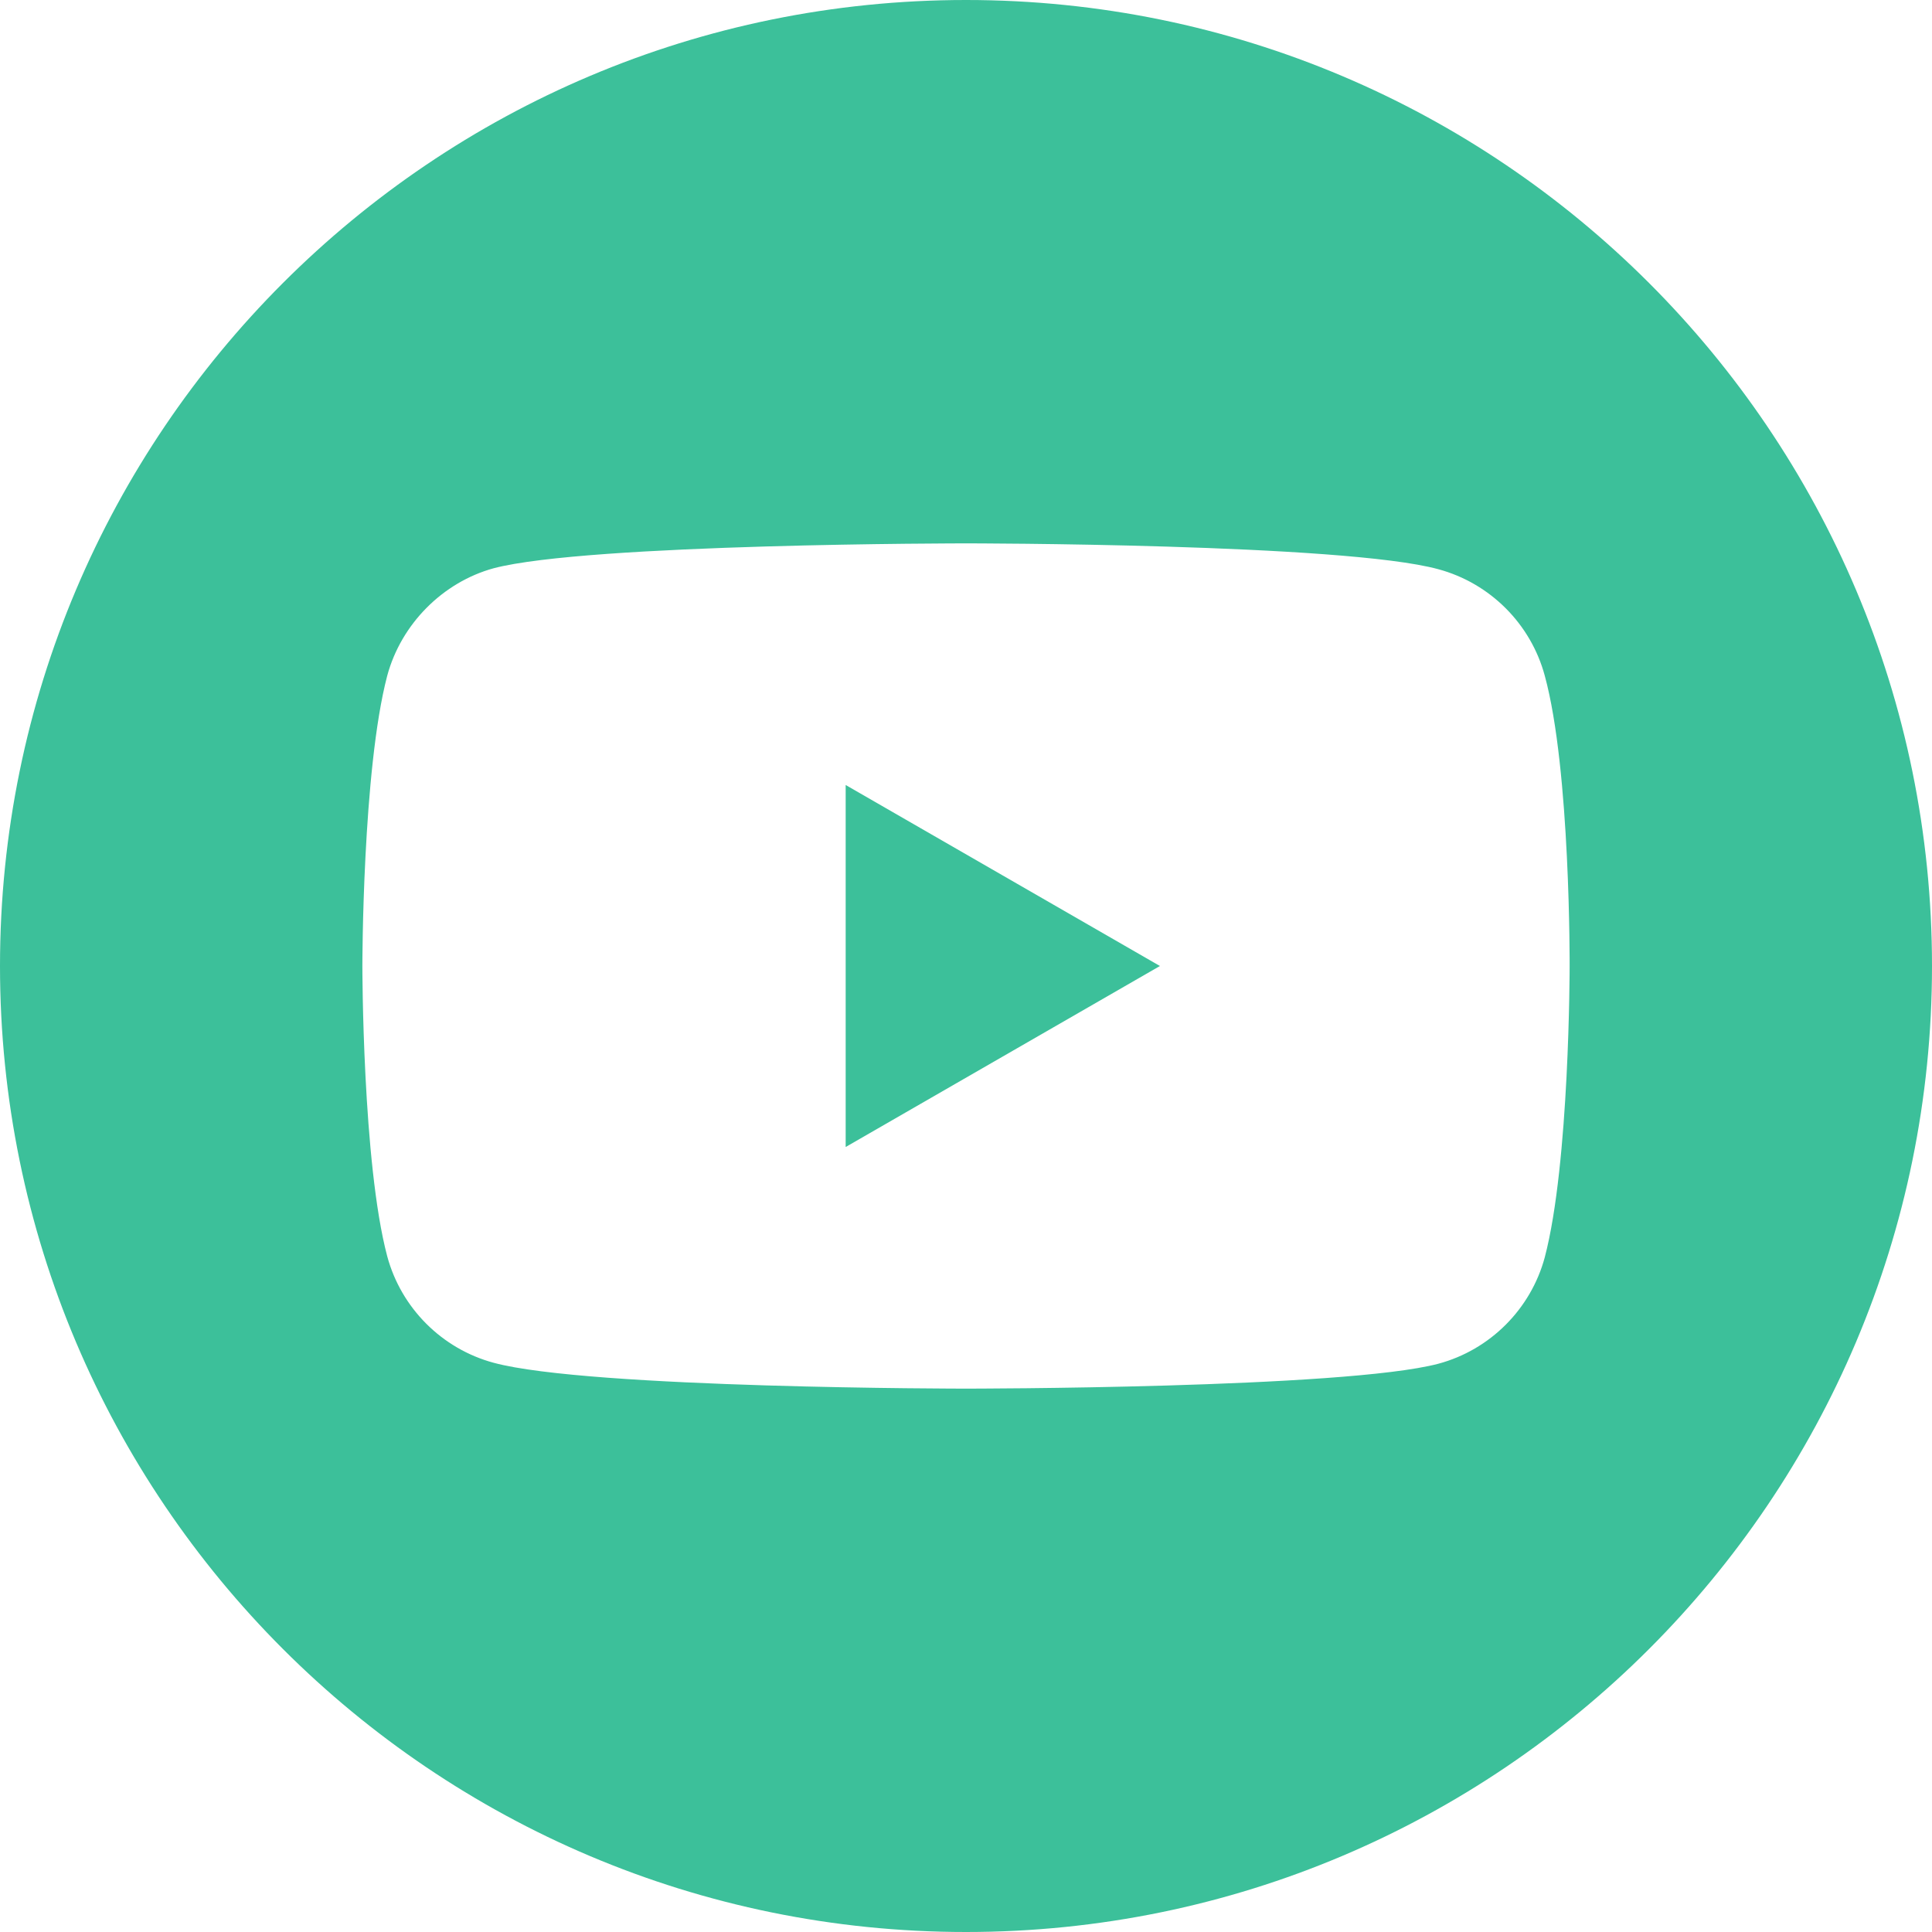
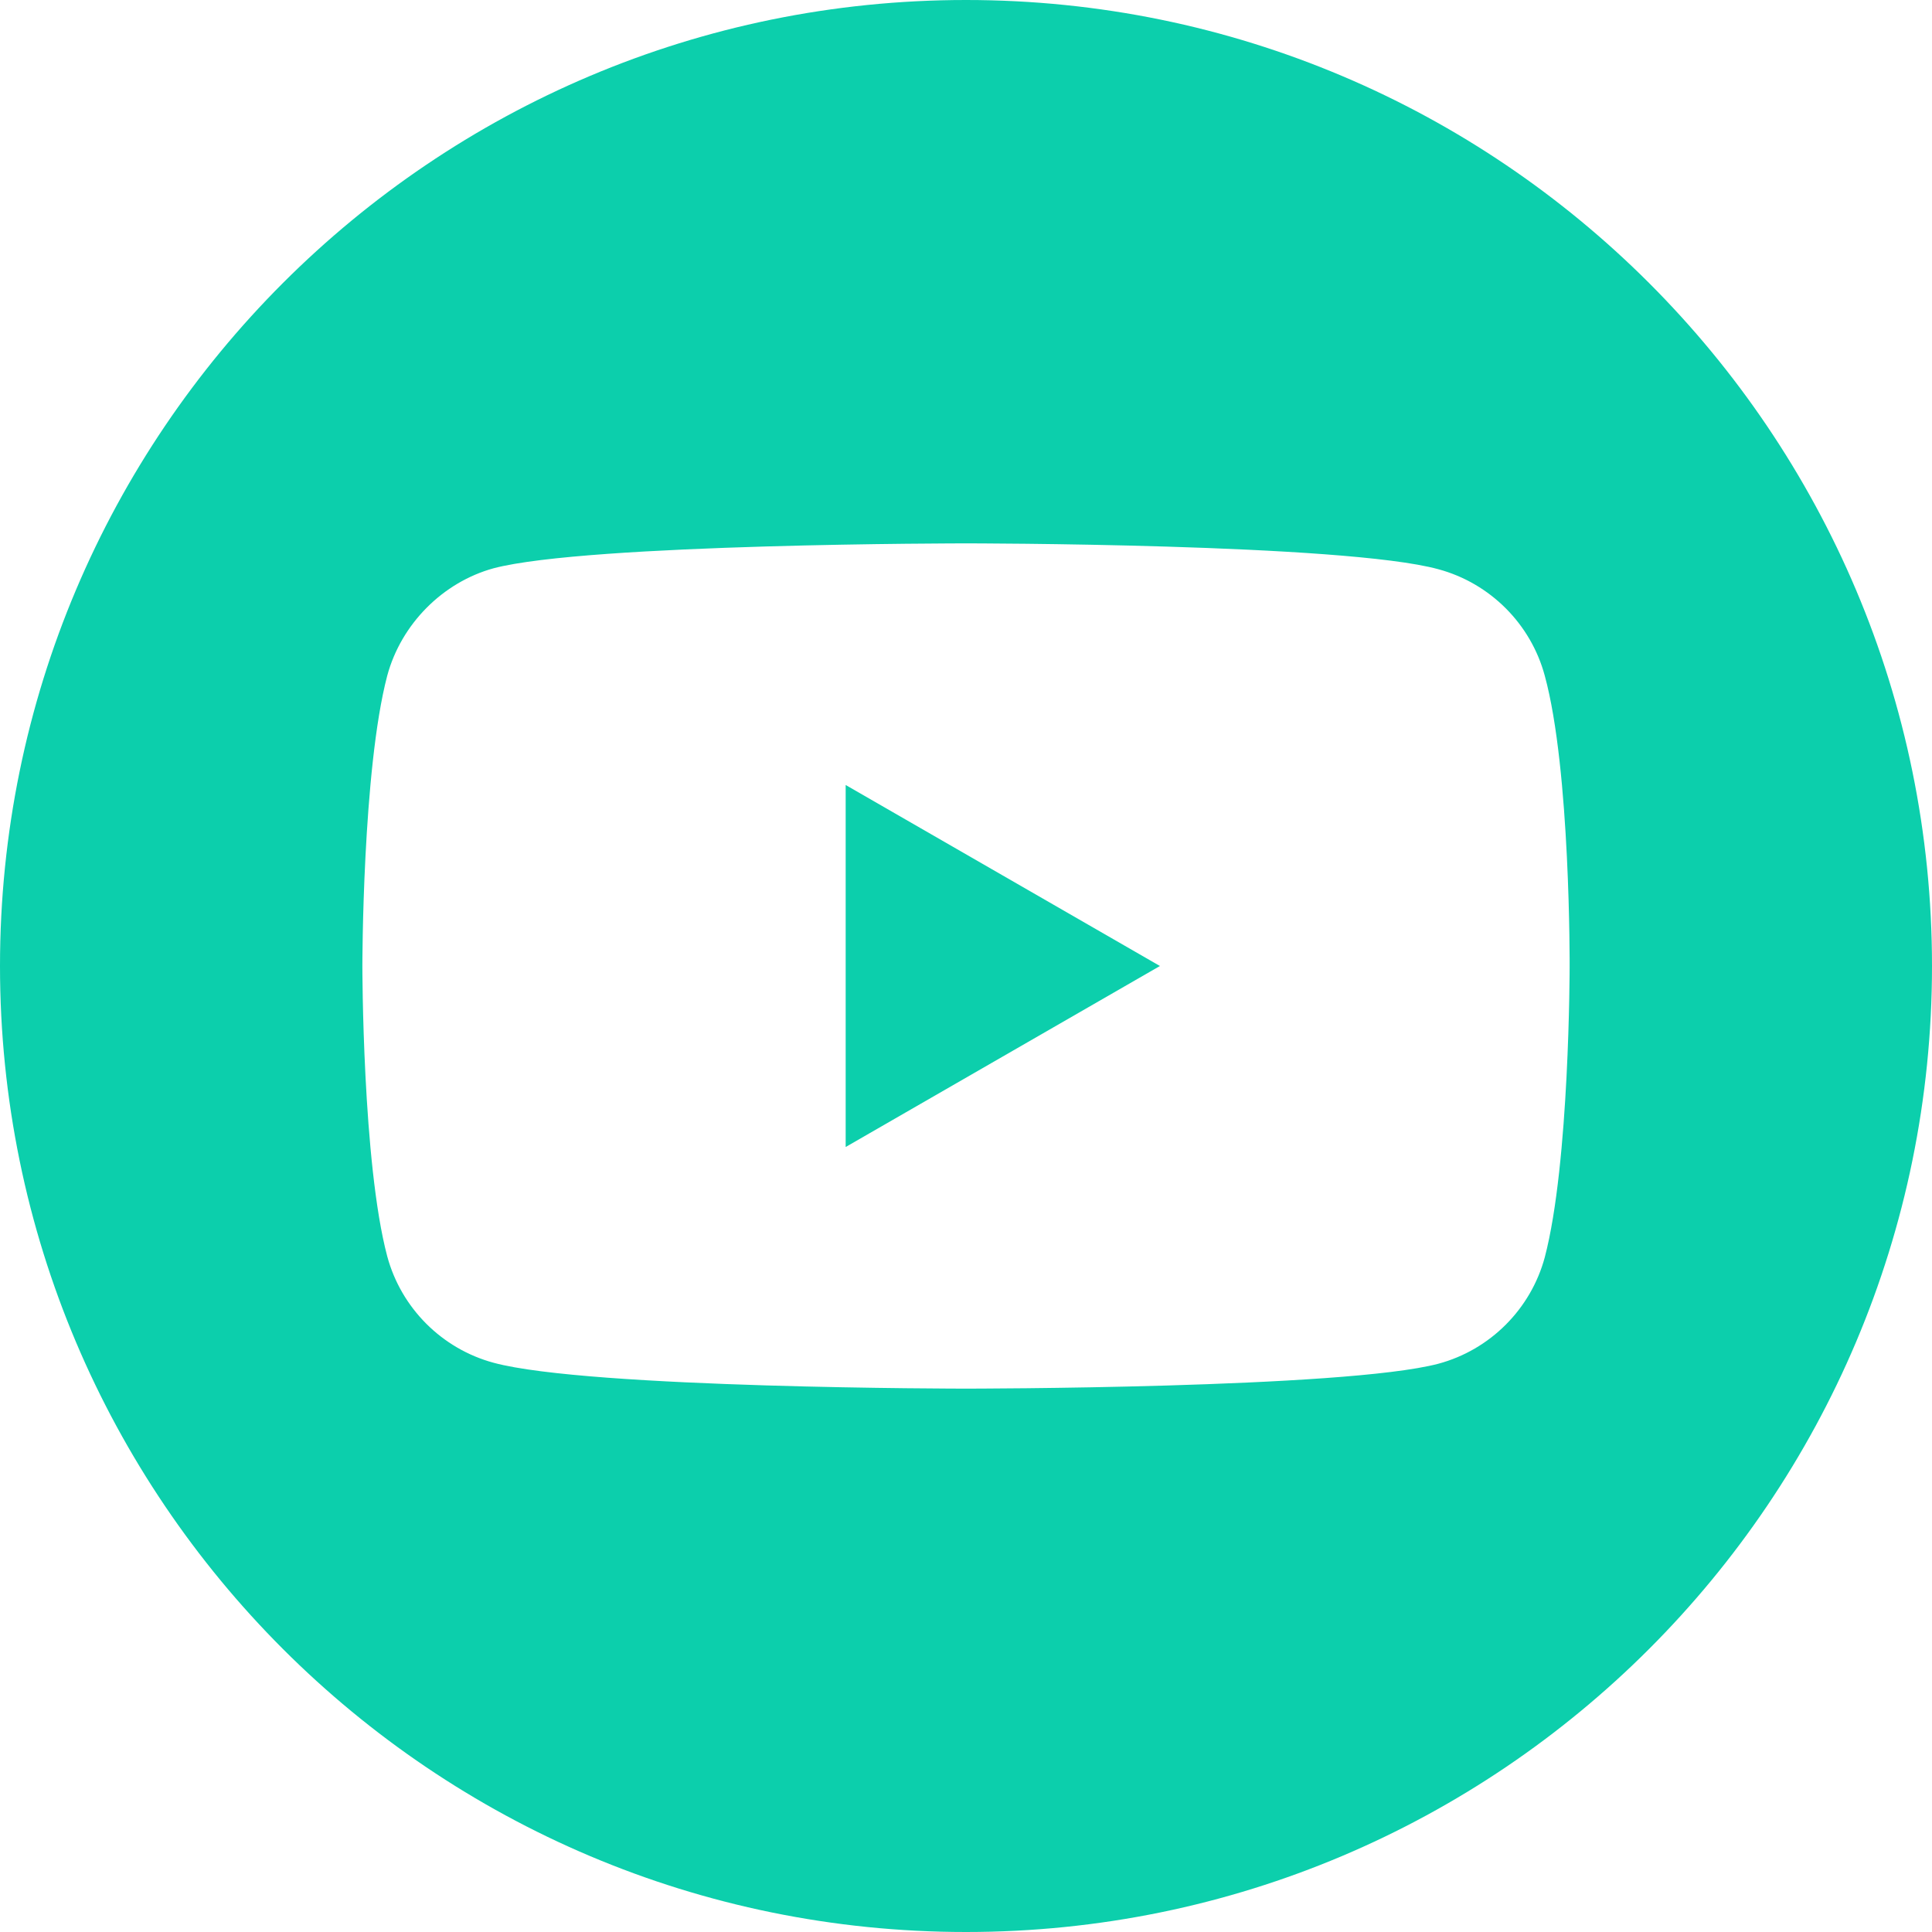
<svg xmlns="http://www.w3.org/2000/svg" width="32" height="32" viewBox="0 0 32 32" fill="none">
-   <path d="M14.007 18.998L19.212 16L14.007 13.002V18.998Z" fill="#3CC09A" />
-   <path d="M16 0C7.165 0 0 7.165 0 16C0 24.835 7.165 32 16 32C24.835 32 32 24.835 32 16C32 7.165 24.835 0 16 0ZM25.998 16.016C25.998 16.016 25.998 19.261 25.586 20.826C25.355 21.682 24.68 22.358 23.823 22.588C22.259 23 16 23 16 23C16 23 9.758 23 8.177 22.572C7.32 22.341 6.645 21.666 6.414 20.809C6.002 19.261 6.002 16 6.002 16C6.002 16 6.002 12.755 6.414 11.191C6.645 10.334 7.336 9.642 8.177 9.412C9.741 9 16 9 16 9C16 9 22.259 9 23.823 9.428C24.68 9.659 25.355 10.334 25.586 11.191C26.014 12.755 25.998 16.016 25.998 16.016Z" fill="#3CC09A" />
+   <path d="M14.007 18.998L19.212 16L14.007 13.002V18.998Z" fill="#0CCFAC" />
+   <path d="M16 0C7.165 0 0 7.165 0 16C0 24.835 7.165 32 16 32C24.835 32 32 24.835 32 16C32 7.165 24.835 0 16 0ZM25.998 16.016C25.998 16.016 25.998 19.261 25.586 20.826C25.355 21.682 24.68 22.358 23.823 22.588C22.259 23 16 23 16 23C16 23 9.758 23 8.177 22.572C7.32 22.341 6.645 21.666 6.414 20.809C6.002 19.261 6.002 16 6.002 16C6.002 16 6.002 12.755 6.414 11.191C6.645 10.334 7.336 9.642 8.177 9.412C9.741 9 16 9 16 9C16 9 22.259 9 23.823 9.428C24.68 9.659 25.355 10.334 25.586 11.191C26.014 12.755 25.998 16.016 25.998 16.016Z" fill="#0CCFAC" />
</svg>
